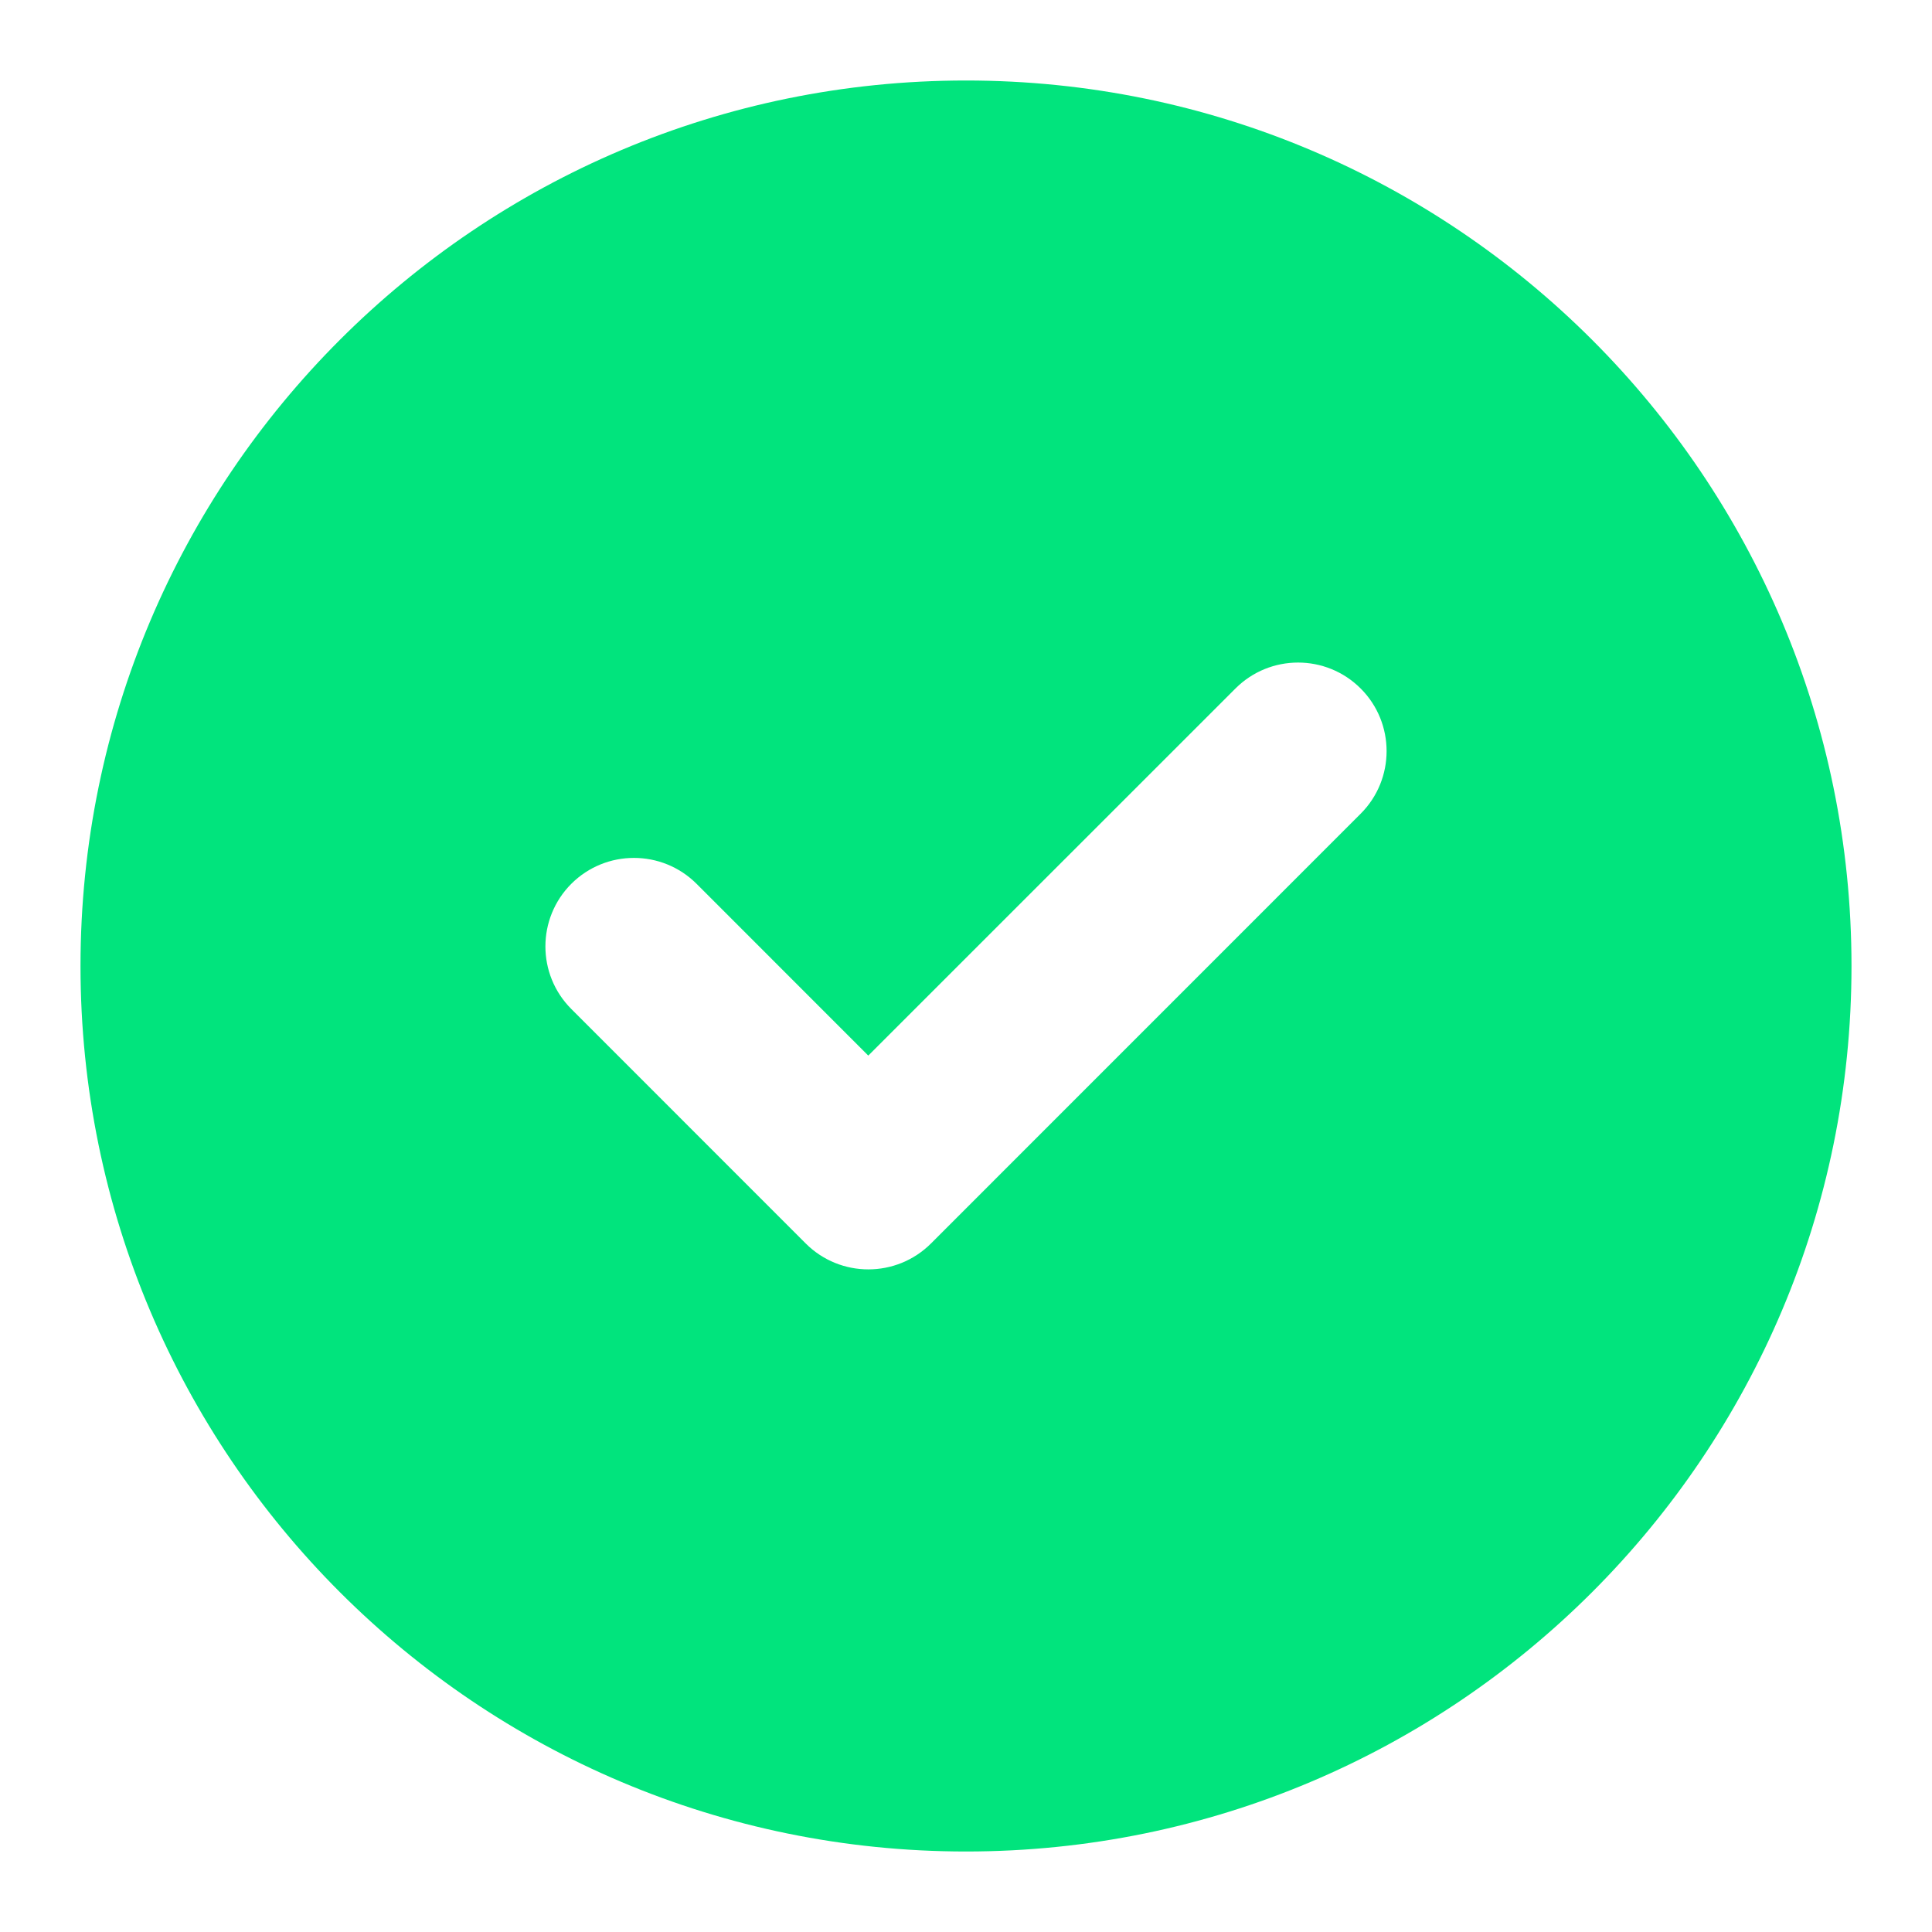
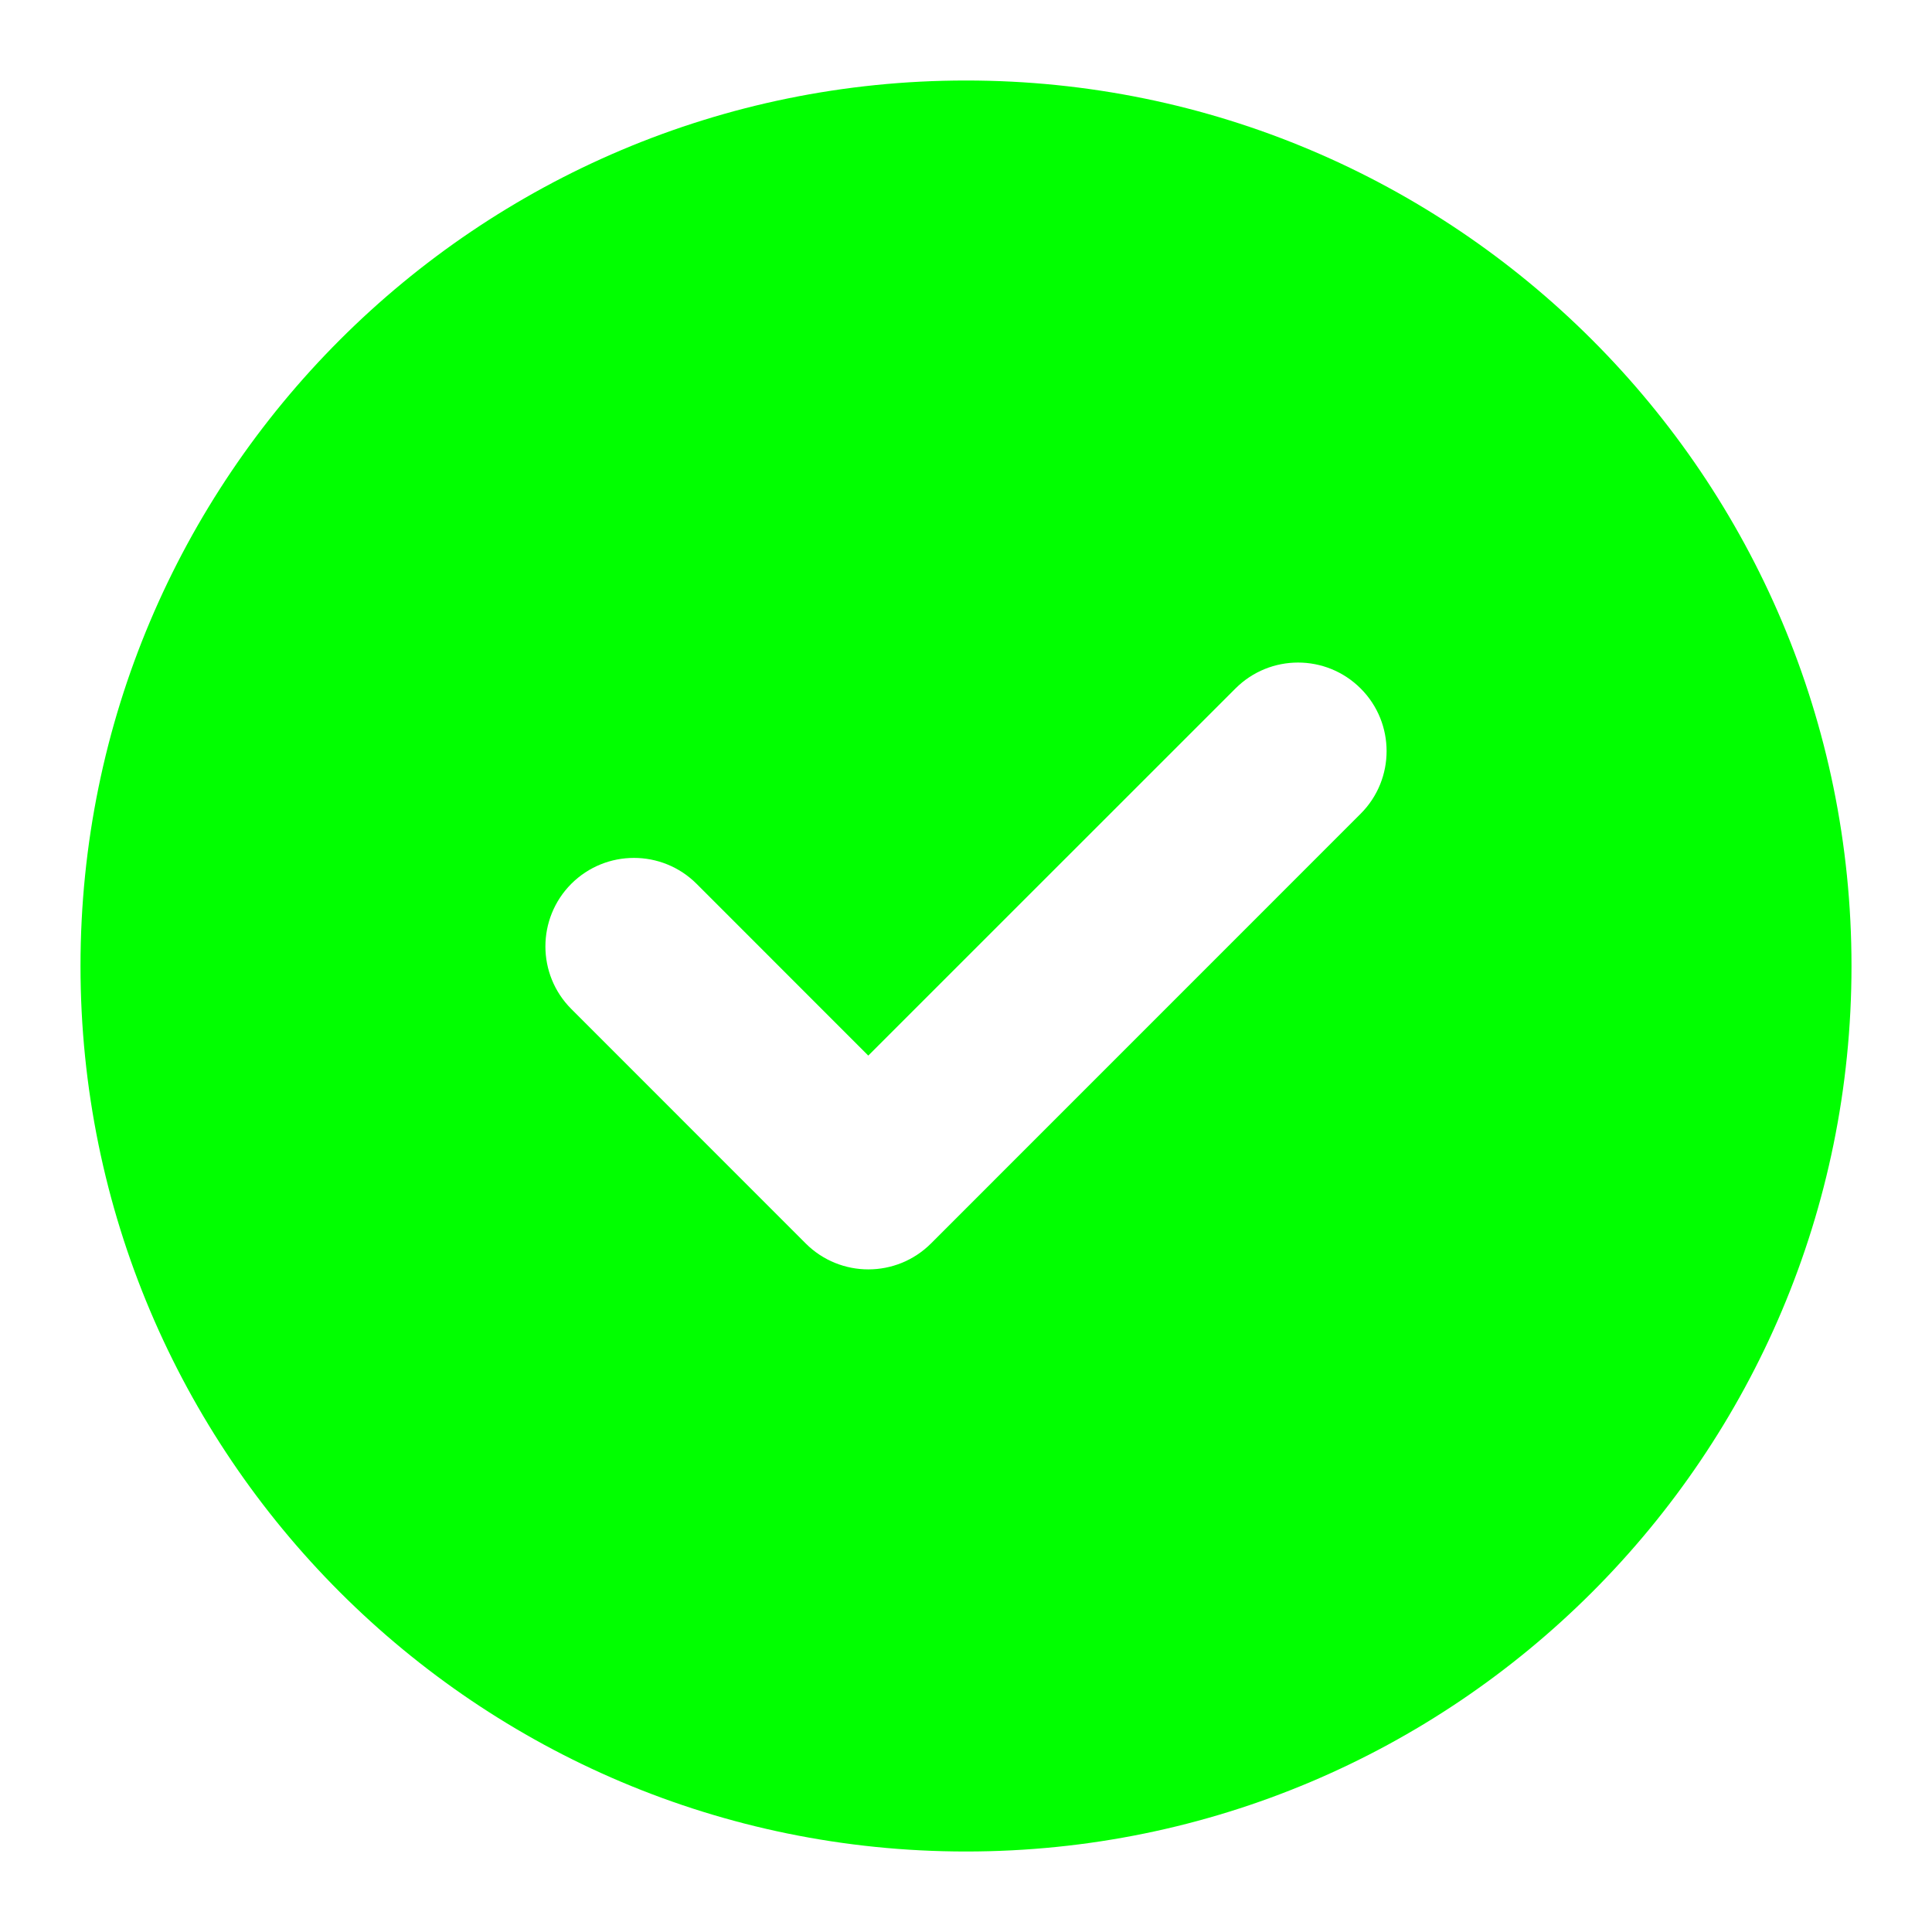
<svg xmlns="http://www.w3.org/2000/svg" width="24" height="24" viewBox="0 0 24 24" fill="none">
-   <path fill-rule="evenodd" clip-rule="evenodd" d="M12 1C18.075 1 23 5.925 23 12C23 18.075 18.075 23 12 23C5.925 23 1 18.075 1 12C1 5.925 5.925 1 12 1ZM16.903 8.553C16.473 8.123 15.777 8.123 15.347 8.553L10.786 13.113L8.653 10.979C8.223 10.55 7.527 10.55 7.097 10.979C6.668 11.409 6.668 12.105 7.097 12.534L10.009 15.447C10.439 15.876 11.135 15.876 11.565 15.447L16.903 10.108C17.332 9.679 17.332 8.982 16.903 8.553Z" fill="#01E47D" />
+   <path fill-rule="evenodd" clip-rule="evenodd" d="M12 1C18.075 1 23 5.925 23 12C23 18.075 18.075 23 12 23C5.925 23 1 18.075 1 12C1 5.925 5.925 1 12 1ZM16.903 8.553C16.473 8.123 15.777 8.123 15.347 8.553L10.786 13.113L8.653 10.979C8.223 10.55 7.527 10.55 7.097 10.979C6.668 11.409 6.668 12.105 7.097 12.534L10.009 15.447C10.439 15.876 11.135 15.876 11.565 15.447L16.903 10.108C17.332 9.679 17.332 8.982 16.903 8.553Z" fill="#01FF00" />
</svg>
